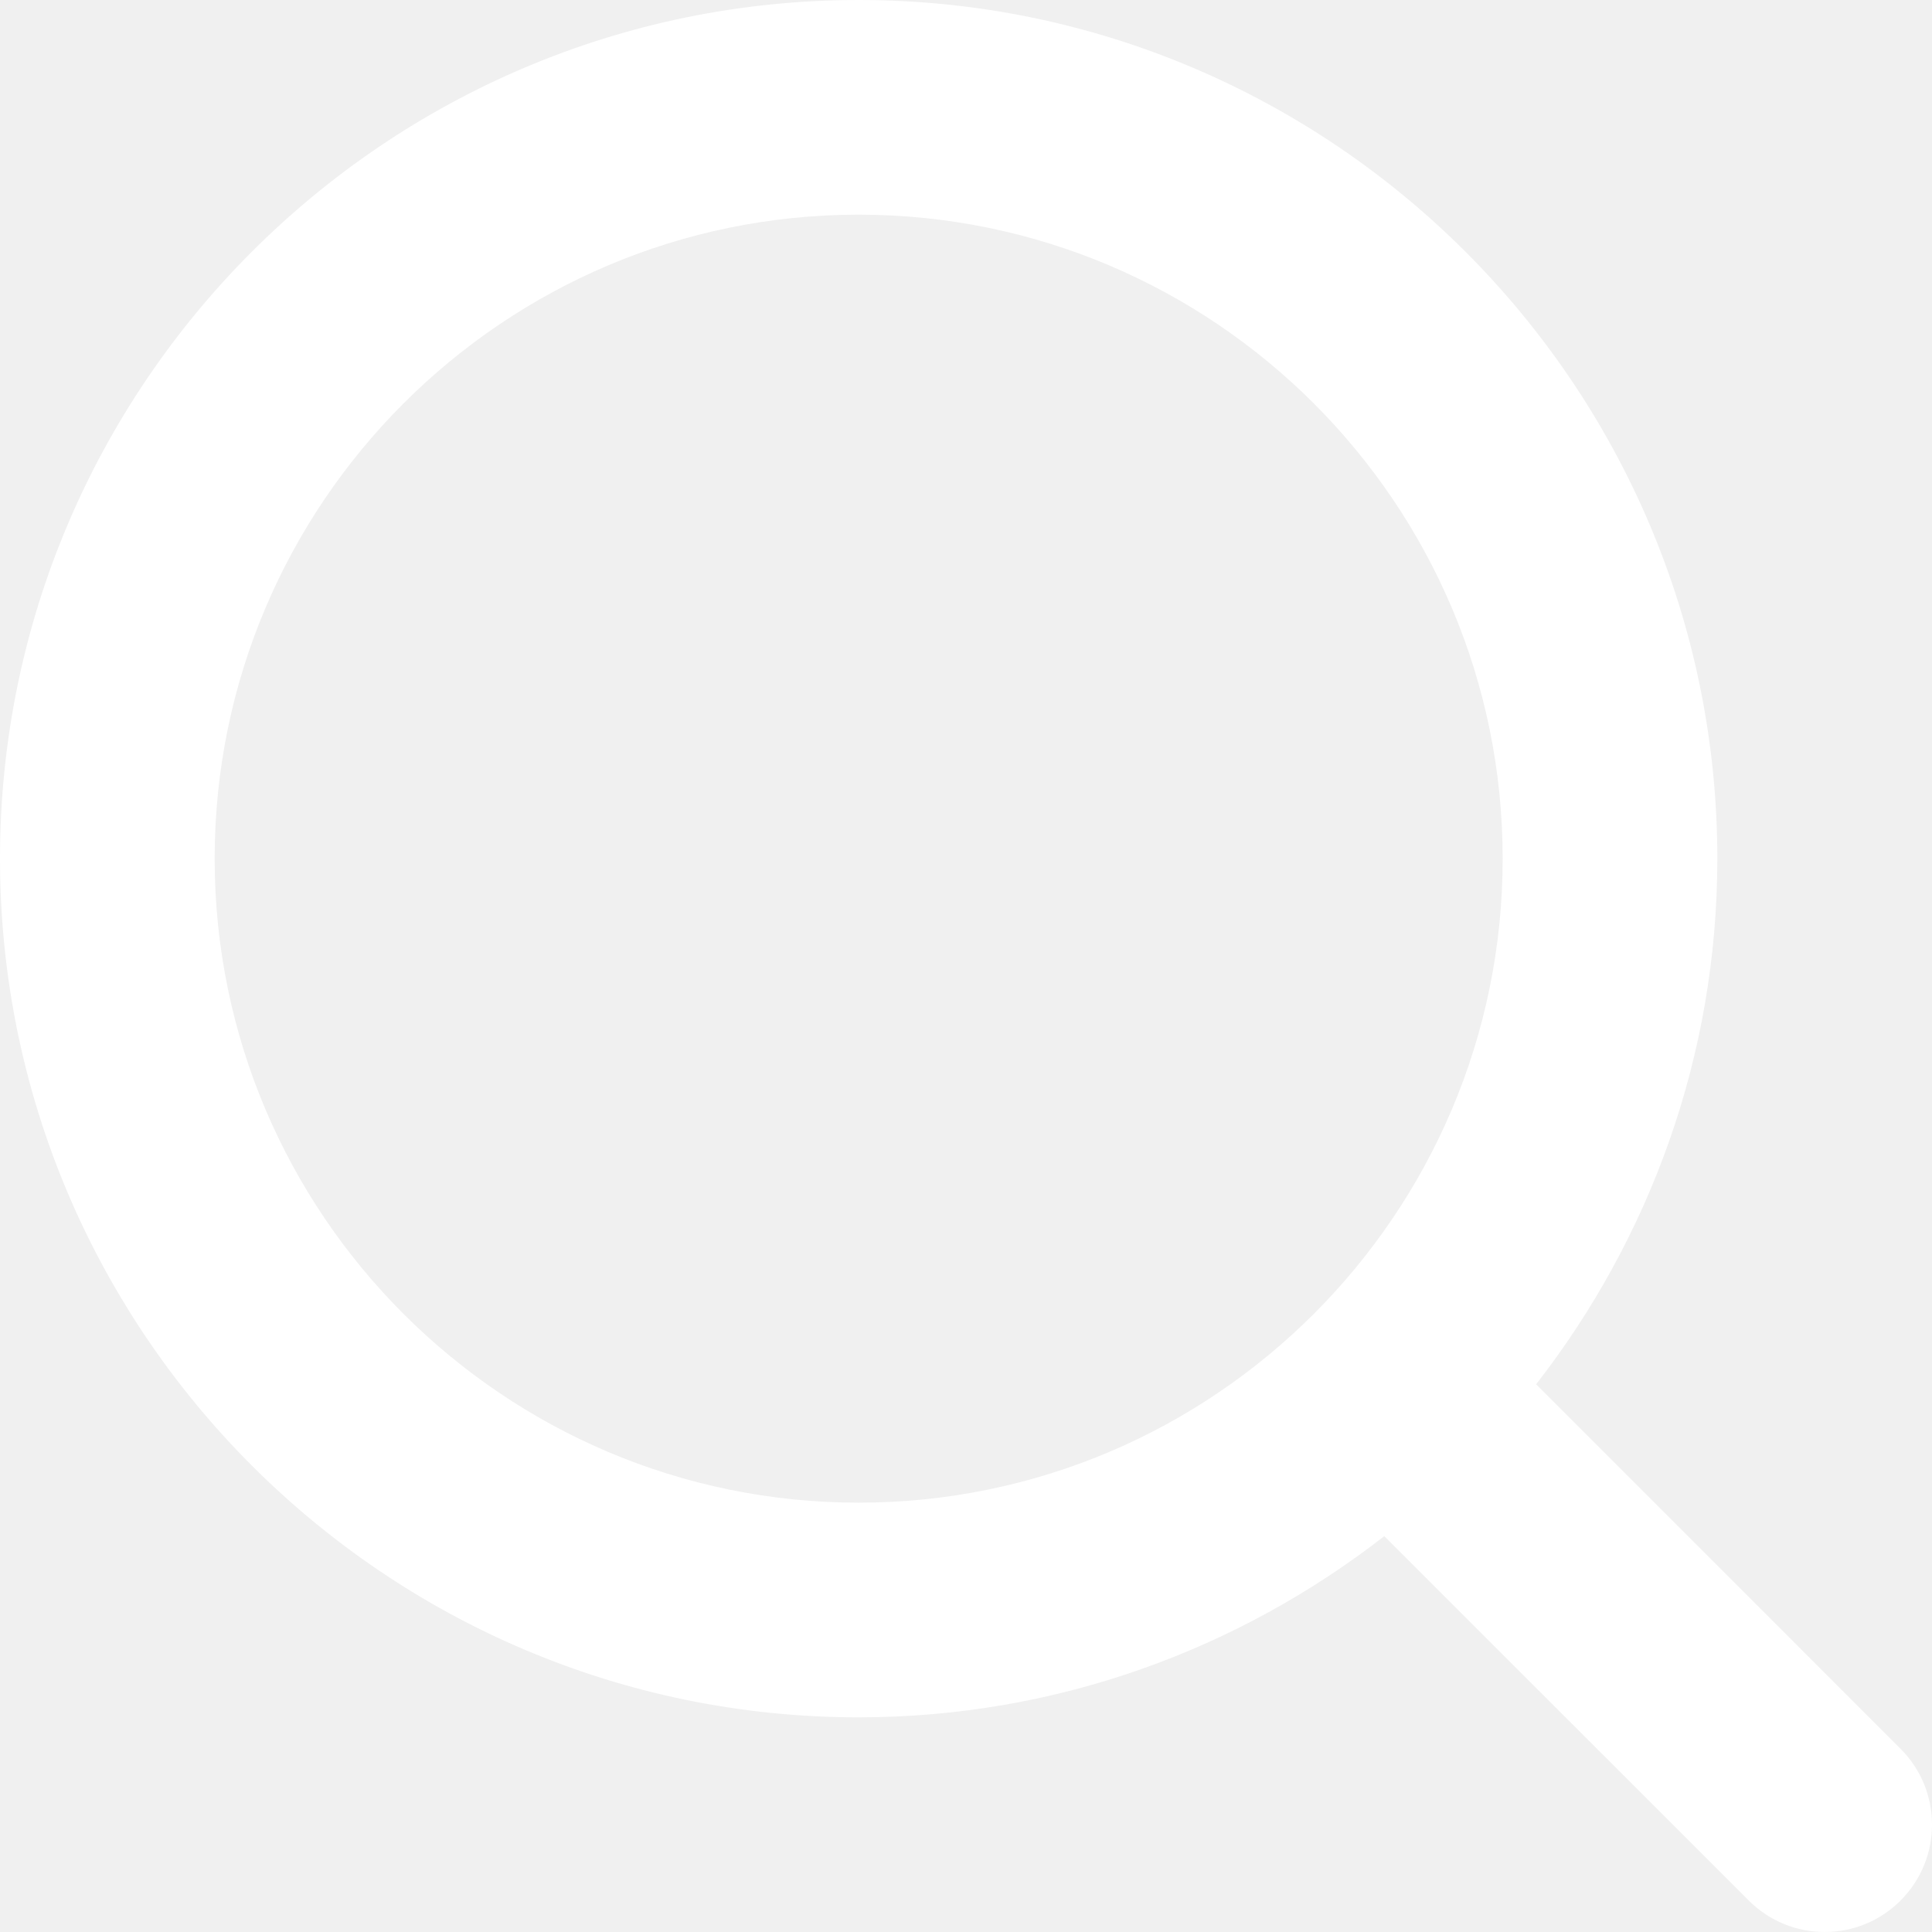
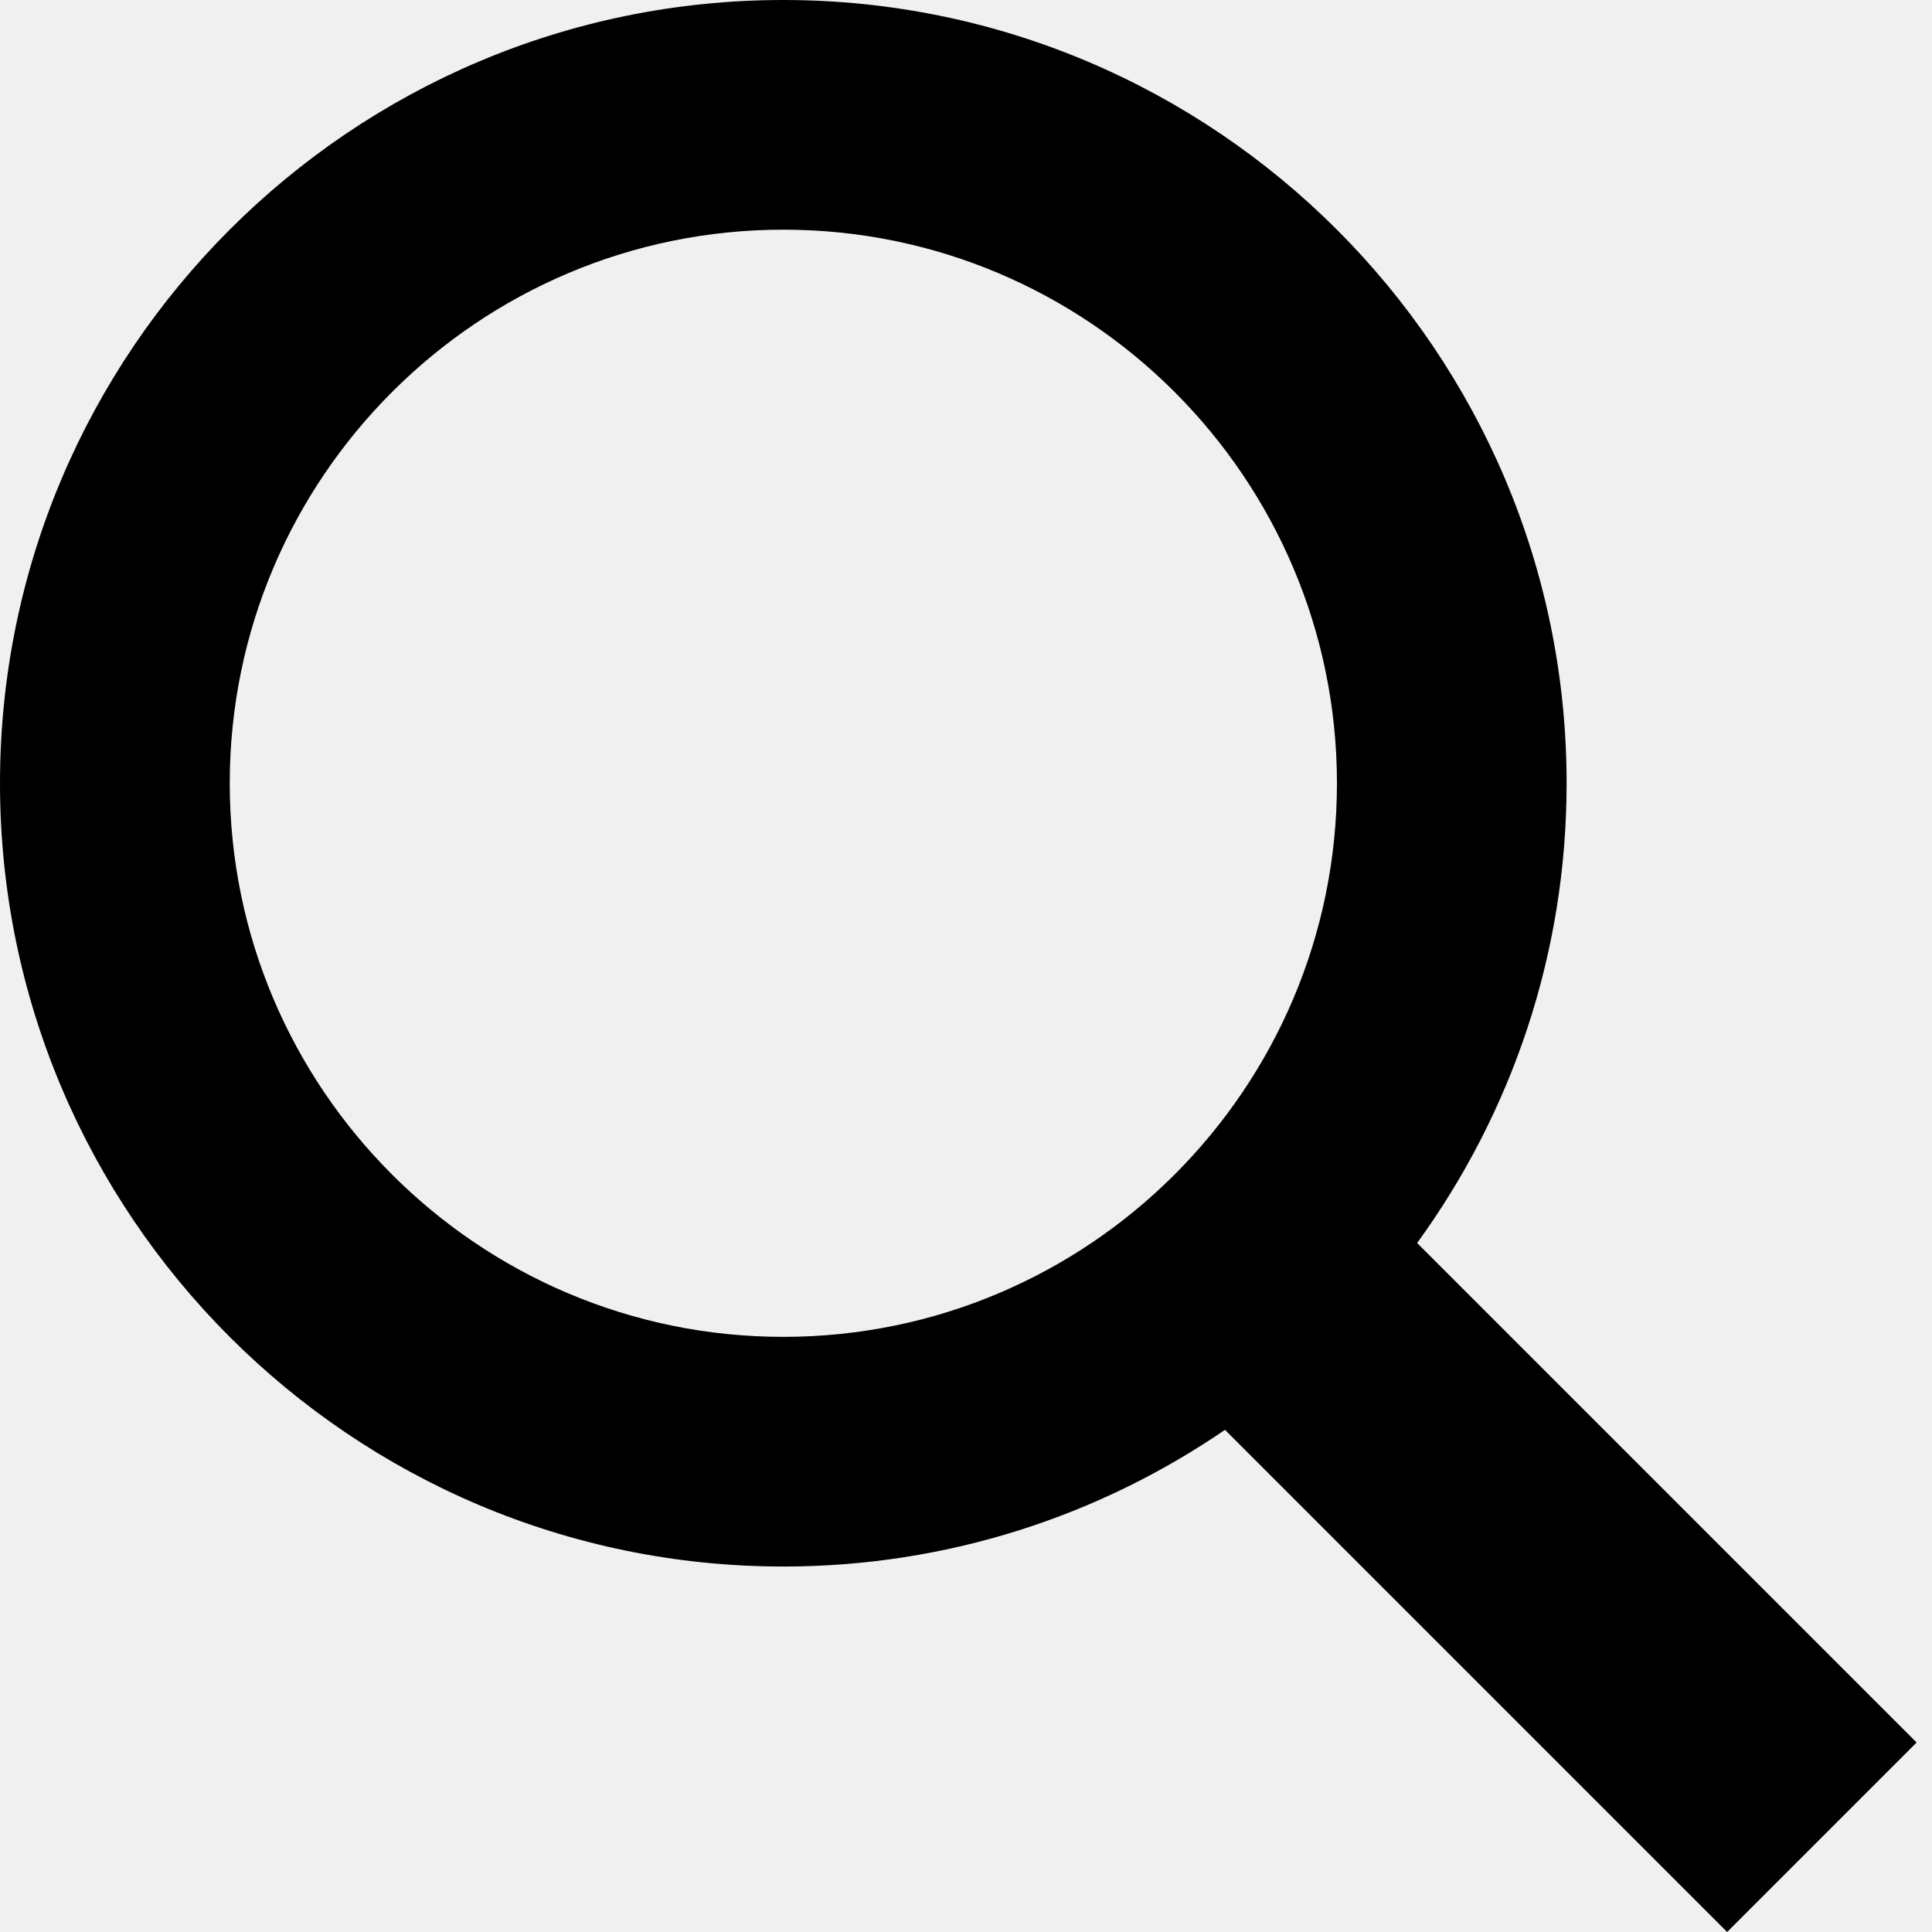
- <svg xmlns="http://www.w3.org/2000/svg" width="18" height="18" viewBox="0 0 18 18" fill="none">
-   <path fill-rule="evenodd" clip-rule="evenodd" d="M2 8C2 4.691 4.691 2 8 2C11.309 2 14 4.691 14 8C14 11.309 11.309 14 8 14C4.691 14 2 11.309 2 8ZM17.707 16.293L14.312 12.897C15.365 11.543 16 9.846 16 8C16 3.589 12.411 0 8 0C3.589 0 0 3.589 0 8C0 12.411 3.589 16 8 16C9.846 16 11.543 15.365 12.897 14.312L16.293 17.707C16.488 17.902 16.744 18 17 18C17.256 18 17.512 17.902 17.707 17.707C18.098 17.316 18.098 16.684 17.707 16.293Z" fill="white" />
+ <svg xmlns="http://www.w3.org/2000/svg" width="24" height="24" viewBox="0 0 24 24">
+   <path d="M23.809 21.646l-6.205-6.205c1.167-1.605 1.857-3.579 1.857-5.711 0-5.365-4.365-9.73-9.731-9.73-5.365 0-9.73 4.365-9.73 9.73 0 5.366 4.365 9.73 9.73 9.73 2.034 0 3.923-.627 5.487-1.698l6.238 6.238 2.354-2.354zm-20.955-11.916c0-3.792 3.085-6.877 6.877-6.877s6.877 3.085 6.877 6.877-3.085 6.877-6.877 6.877c-3.793 0-6.877-3.085-6.877-6.877z" />
</svg>
